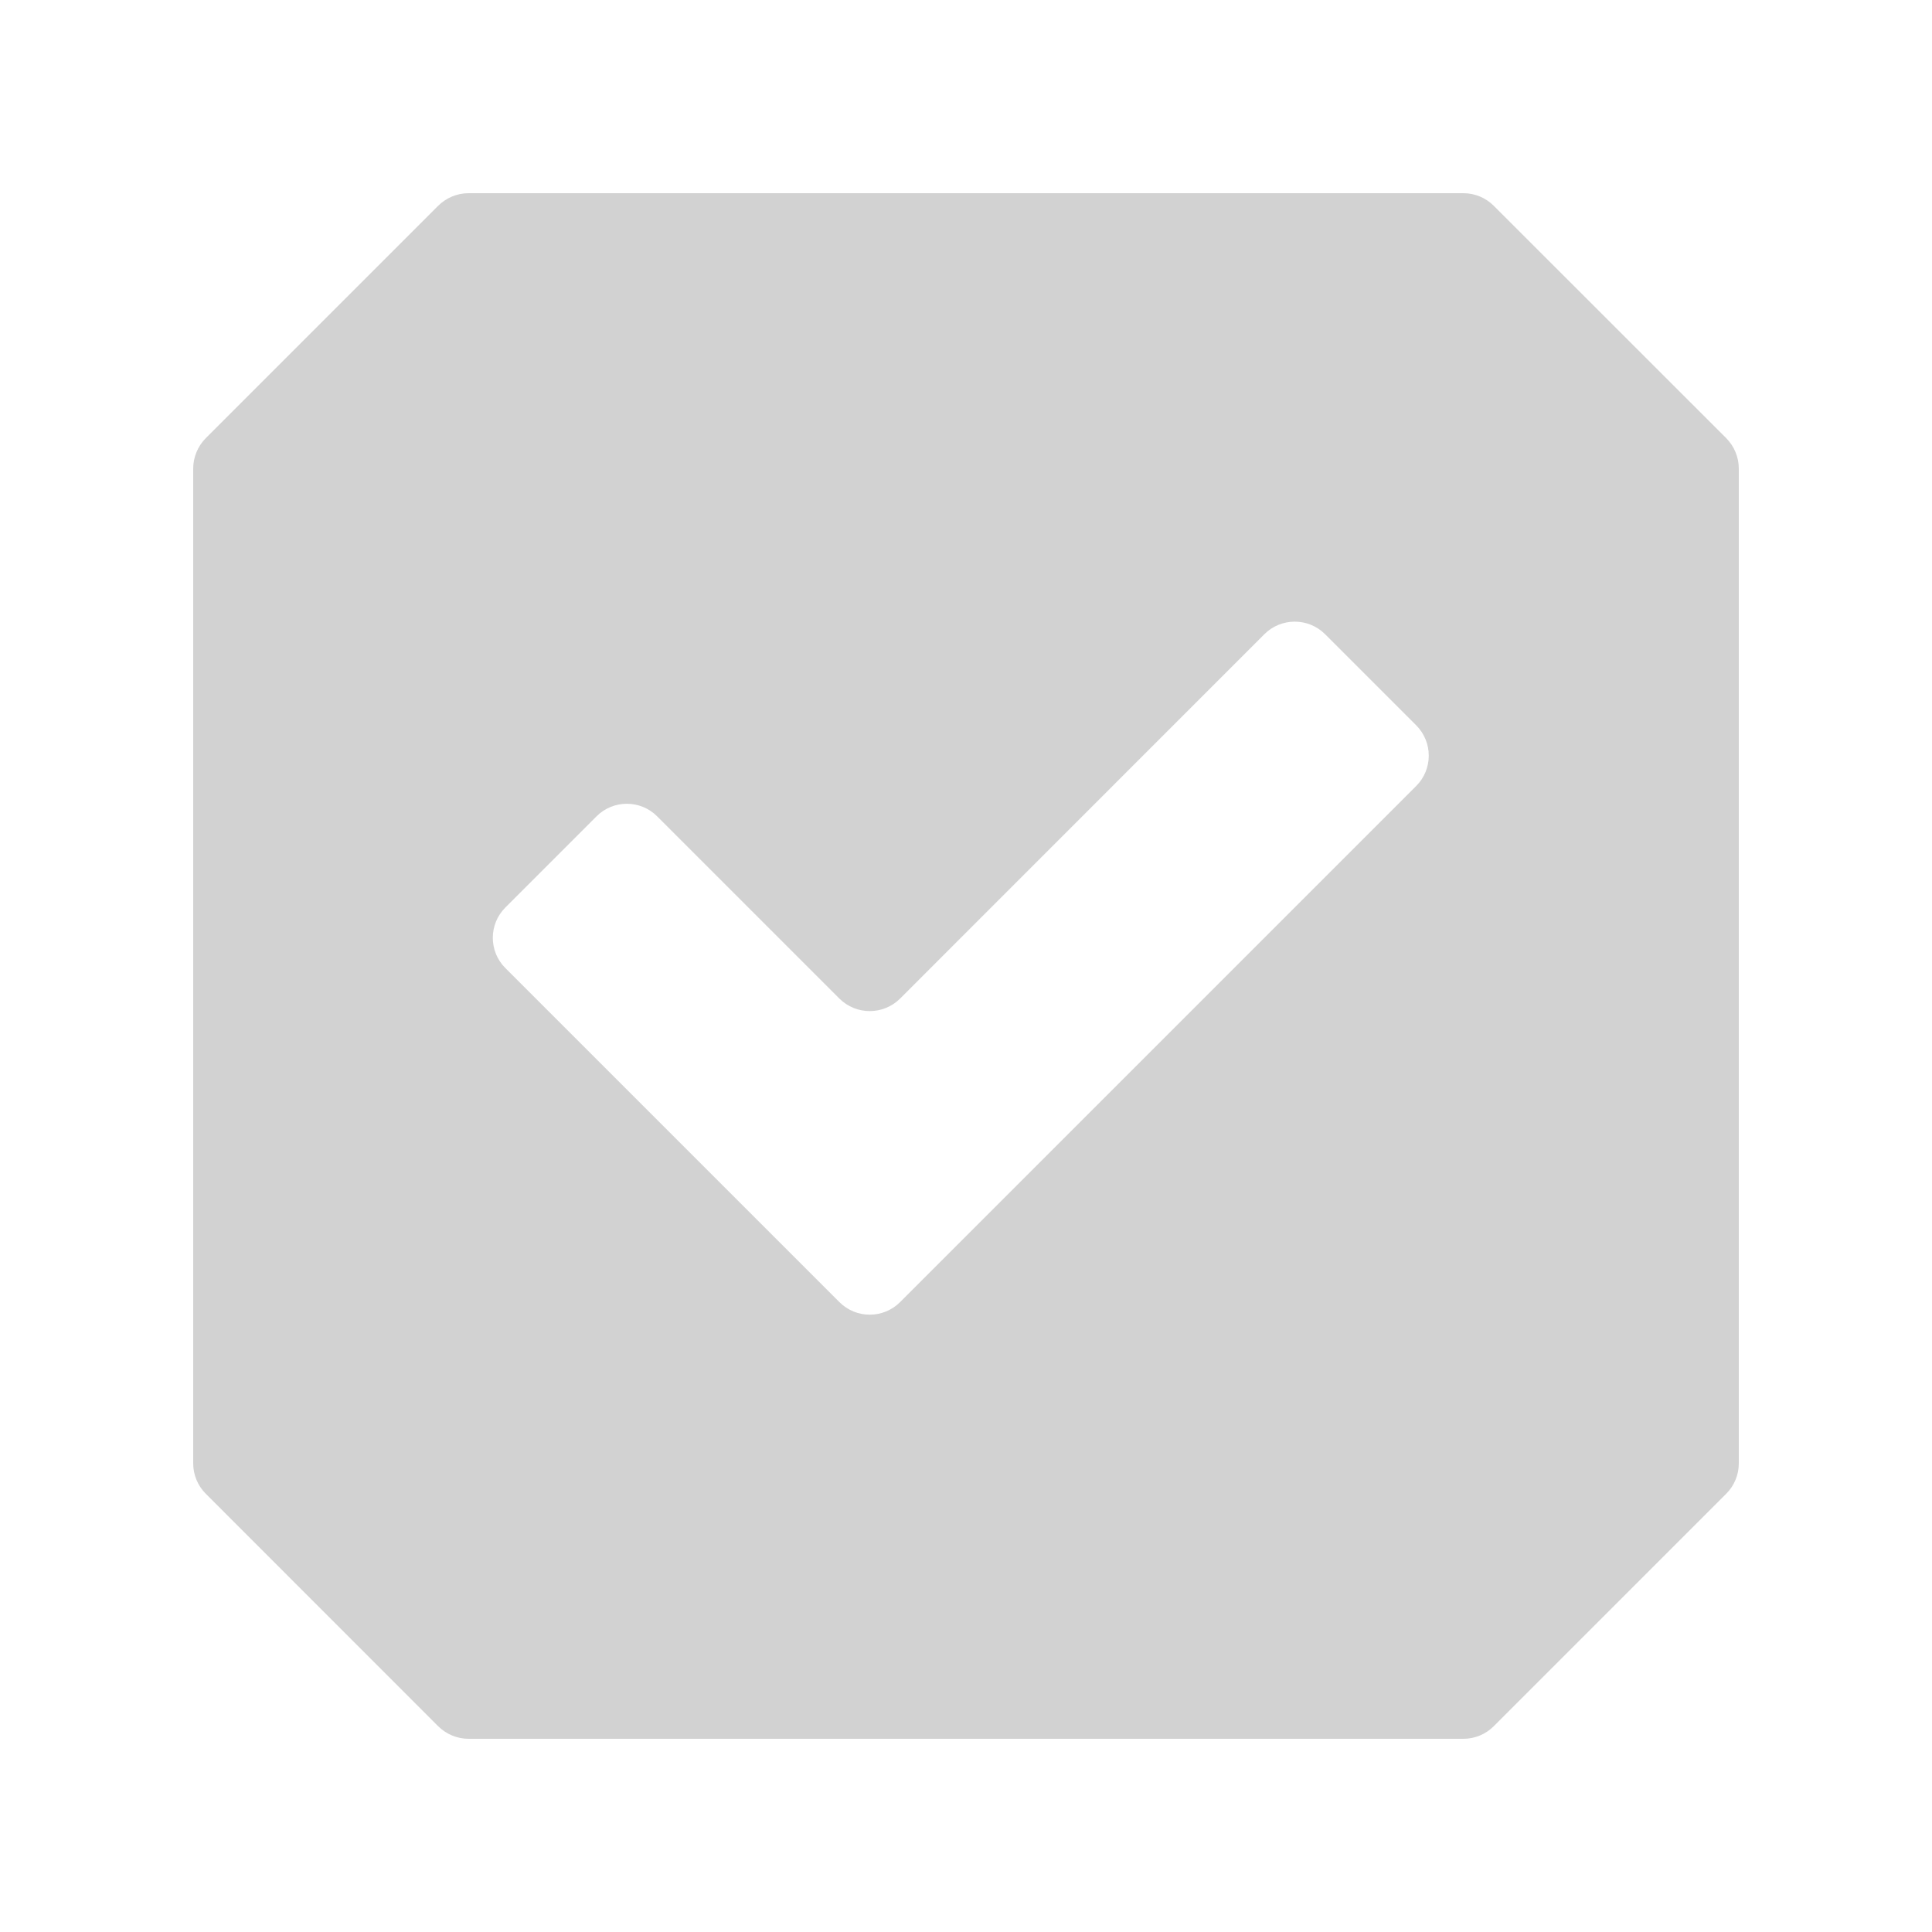
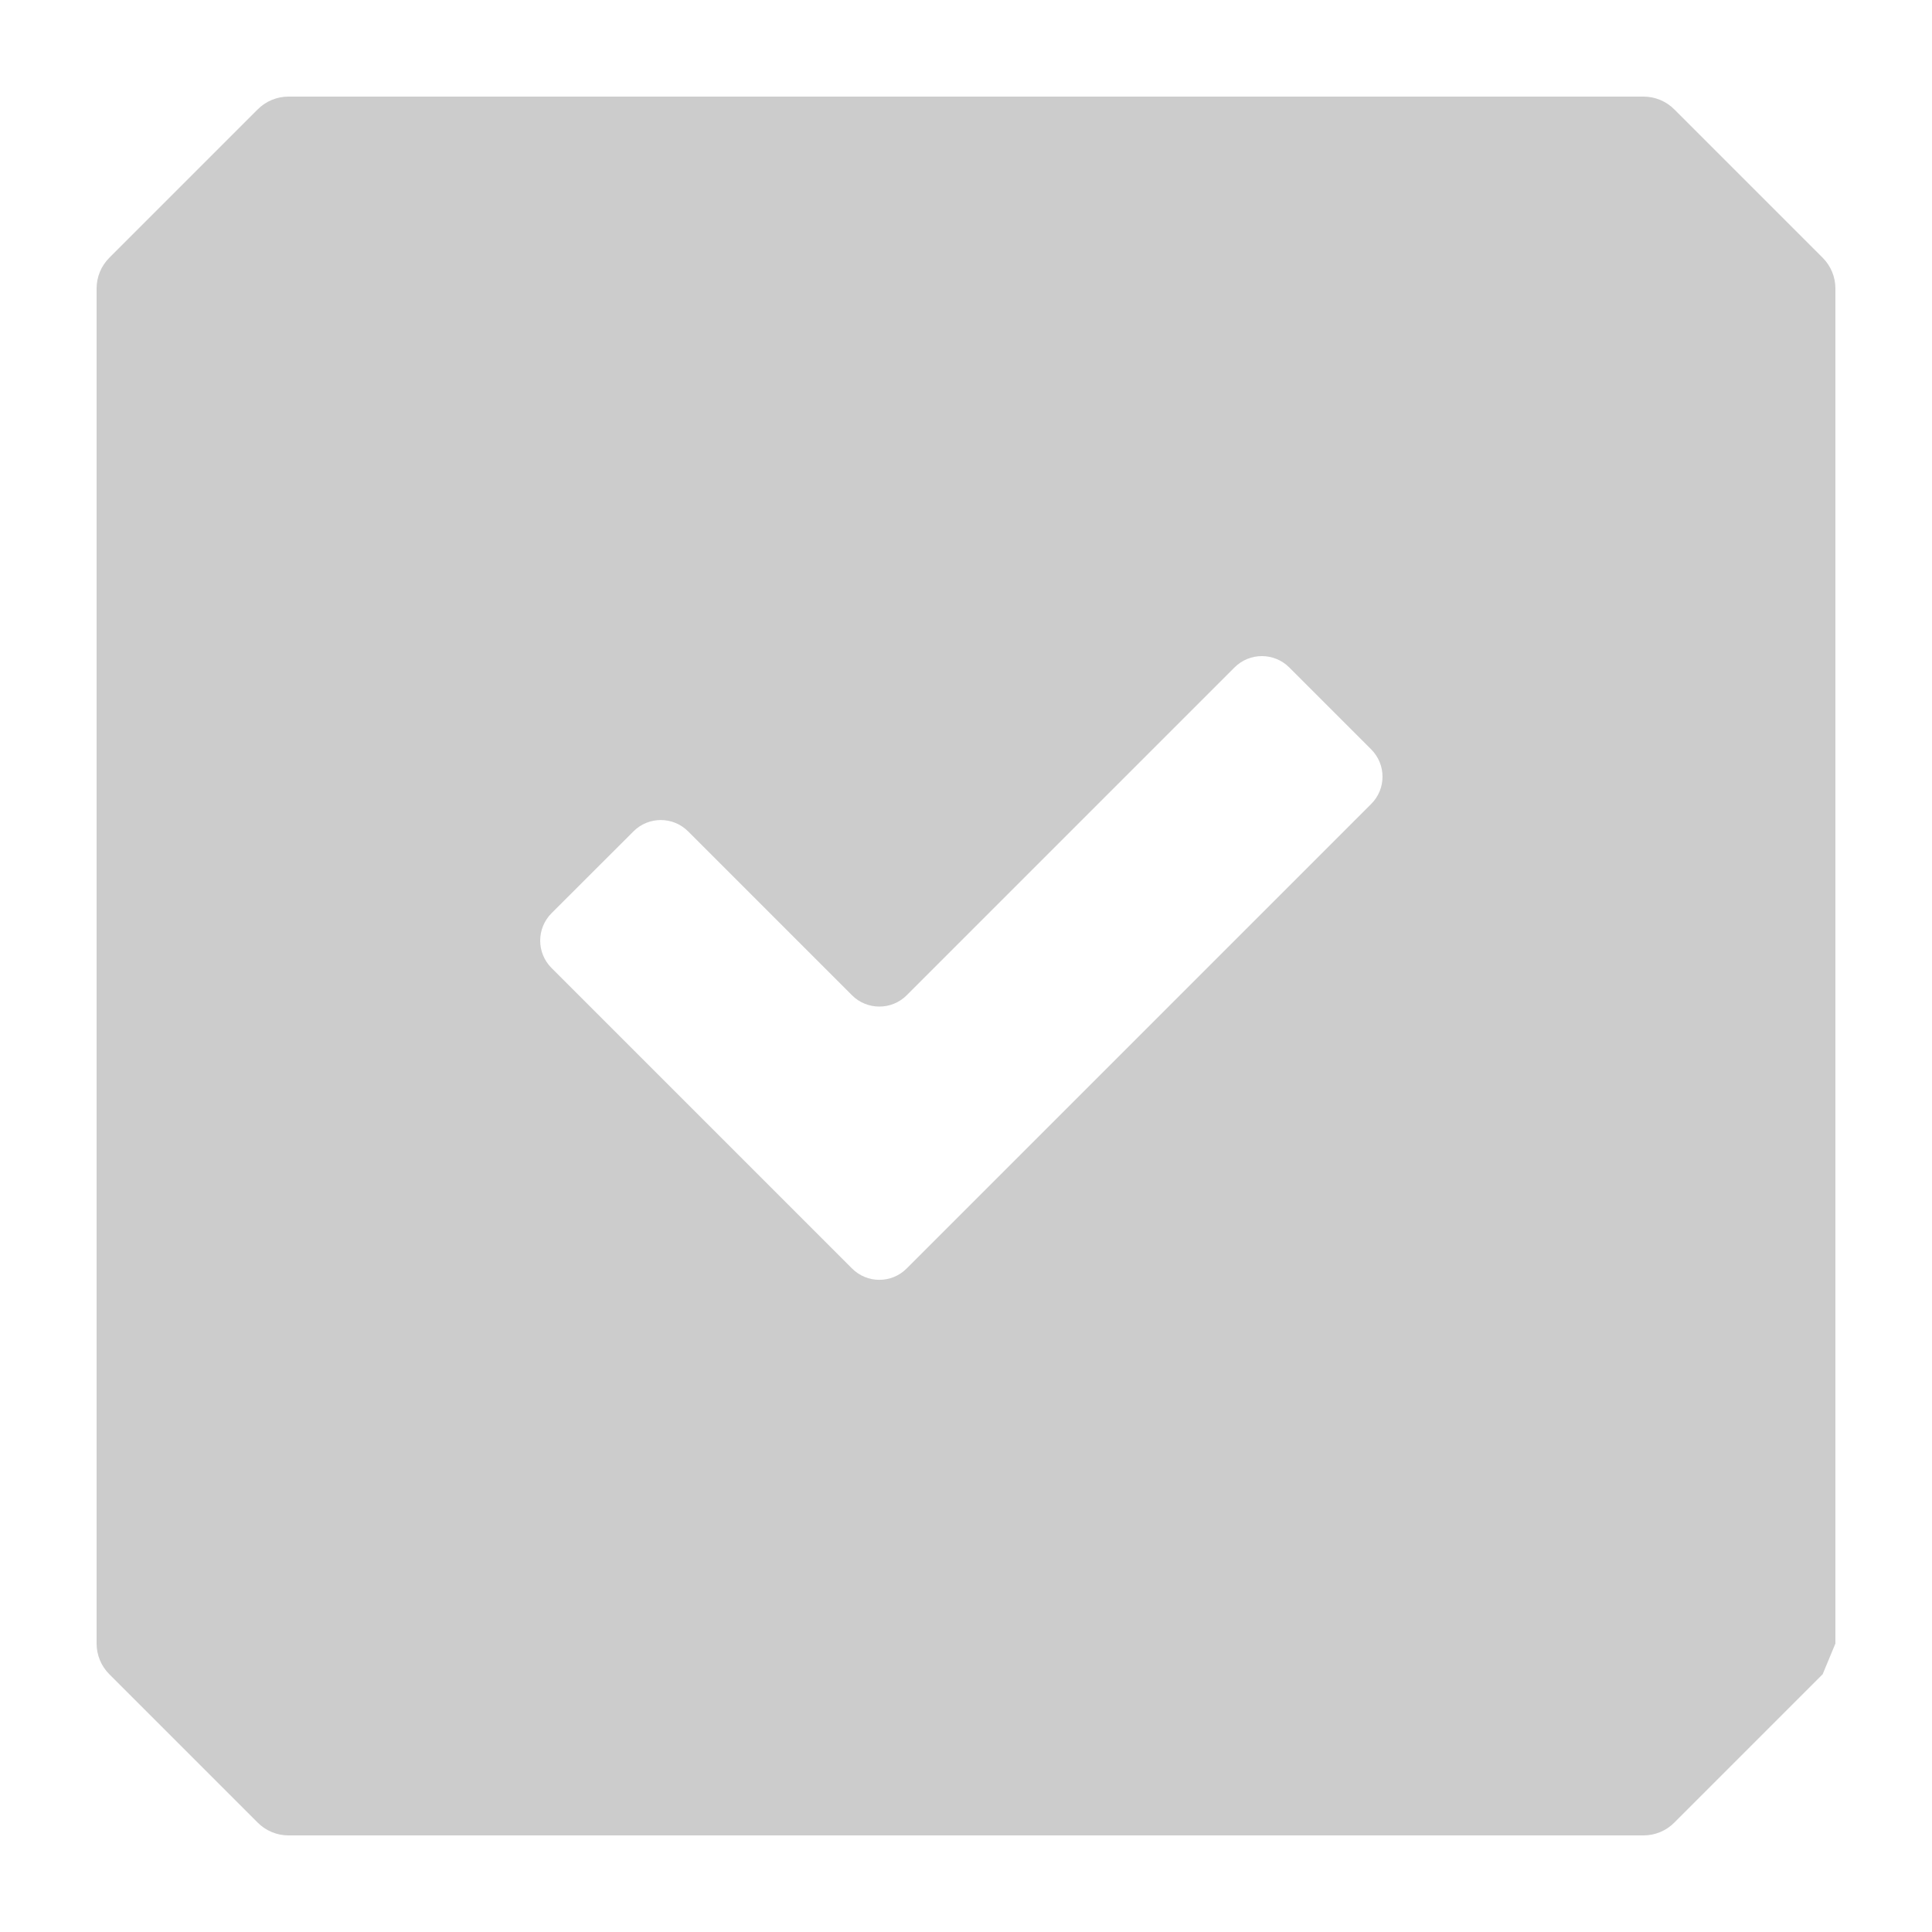
<svg xmlns="http://www.w3.org/2000/svg" width="20" height="20" viewBox="0 0 20 20" fill="none">
-   <path fill-rule="evenodd" clip-rule="evenodd" d="M4.851 2H15.149C15.267 2 15.38 2.047 15.463 2.13L17.87 4.536C17.953 4.62 18 4.733 18 4.851V15.149C18 15.267 17.953 15.38 17.87 15.463L15.463 17.87C15.38 17.953 15.267 18 15.149 18H4.851C4.733 18 4.62 17.953 4.536 17.87L2.13 15.463C2.047 15.38 2 15.267 2 15.149V4.851C2 4.733 2.047 4.62 2.13 4.536L4.536 2.13C4.62 2.047 4.733 2 4.851 2ZM9.318 10.337L13.089 6.565C13.262 6.392 13.544 6.392 13.717 6.565L14.66 7.508C14.834 7.682 14.834 7.963 14.66 8.137L10.575 12.222L9.318 13.479C9.144 13.653 8.863 13.653 8.689 13.479L5.232 10.022C5.058 9.849 5.058 9.567 5.232 9.394L6.175 8.451C6.348 8.277 6.63 8.277 6.803 8.451L8.689 10.337C8.863 10.51 9.144 10.51 9.318 10.337Z" fill="#D2D2D2" />
+   <path fill-rule="evenodd" clip-rule="evenodd" d="M1.132 2.668L2.668 1.132C2.753 1.047 2.867 1 2.986 1H17.014C17.133 1 17.247 1.047 17.332 1.132L18.868 2.668C18.953 2.753 19 2.867 19 2.986V17.014L18.868 17.332L17.332 18.868C17.247 18.953 17.133 19 17.014 19H2.986C2.867 19 2.753 18.953 2.668 18.868L1.132 17.332C1.047 17.247 1 17.133 1 17.014V2.986C1 2.867 1.047 2.753 1.132 2.668ZM13.346 6.909C13.19 6.753 12.936 6.753 12.78 6.909L9.386 10.303C9.23 10.459 8.976 10.459 8.82 10.303L7.123 8.606C6.967 8.45 6.714 8.45 6.558 8.606L5.709 9.454C5.553 9.611 5.553 9.864 5.709 10.02L8.82 13.131C8.976 13.288 9.23 13.288 9.386 13.131L14.194 8.323C14.351 8.167 14.351 7.914 14.194 7.757L13.346 6.909Z" fill="#CCCCCC" />
</svg>
